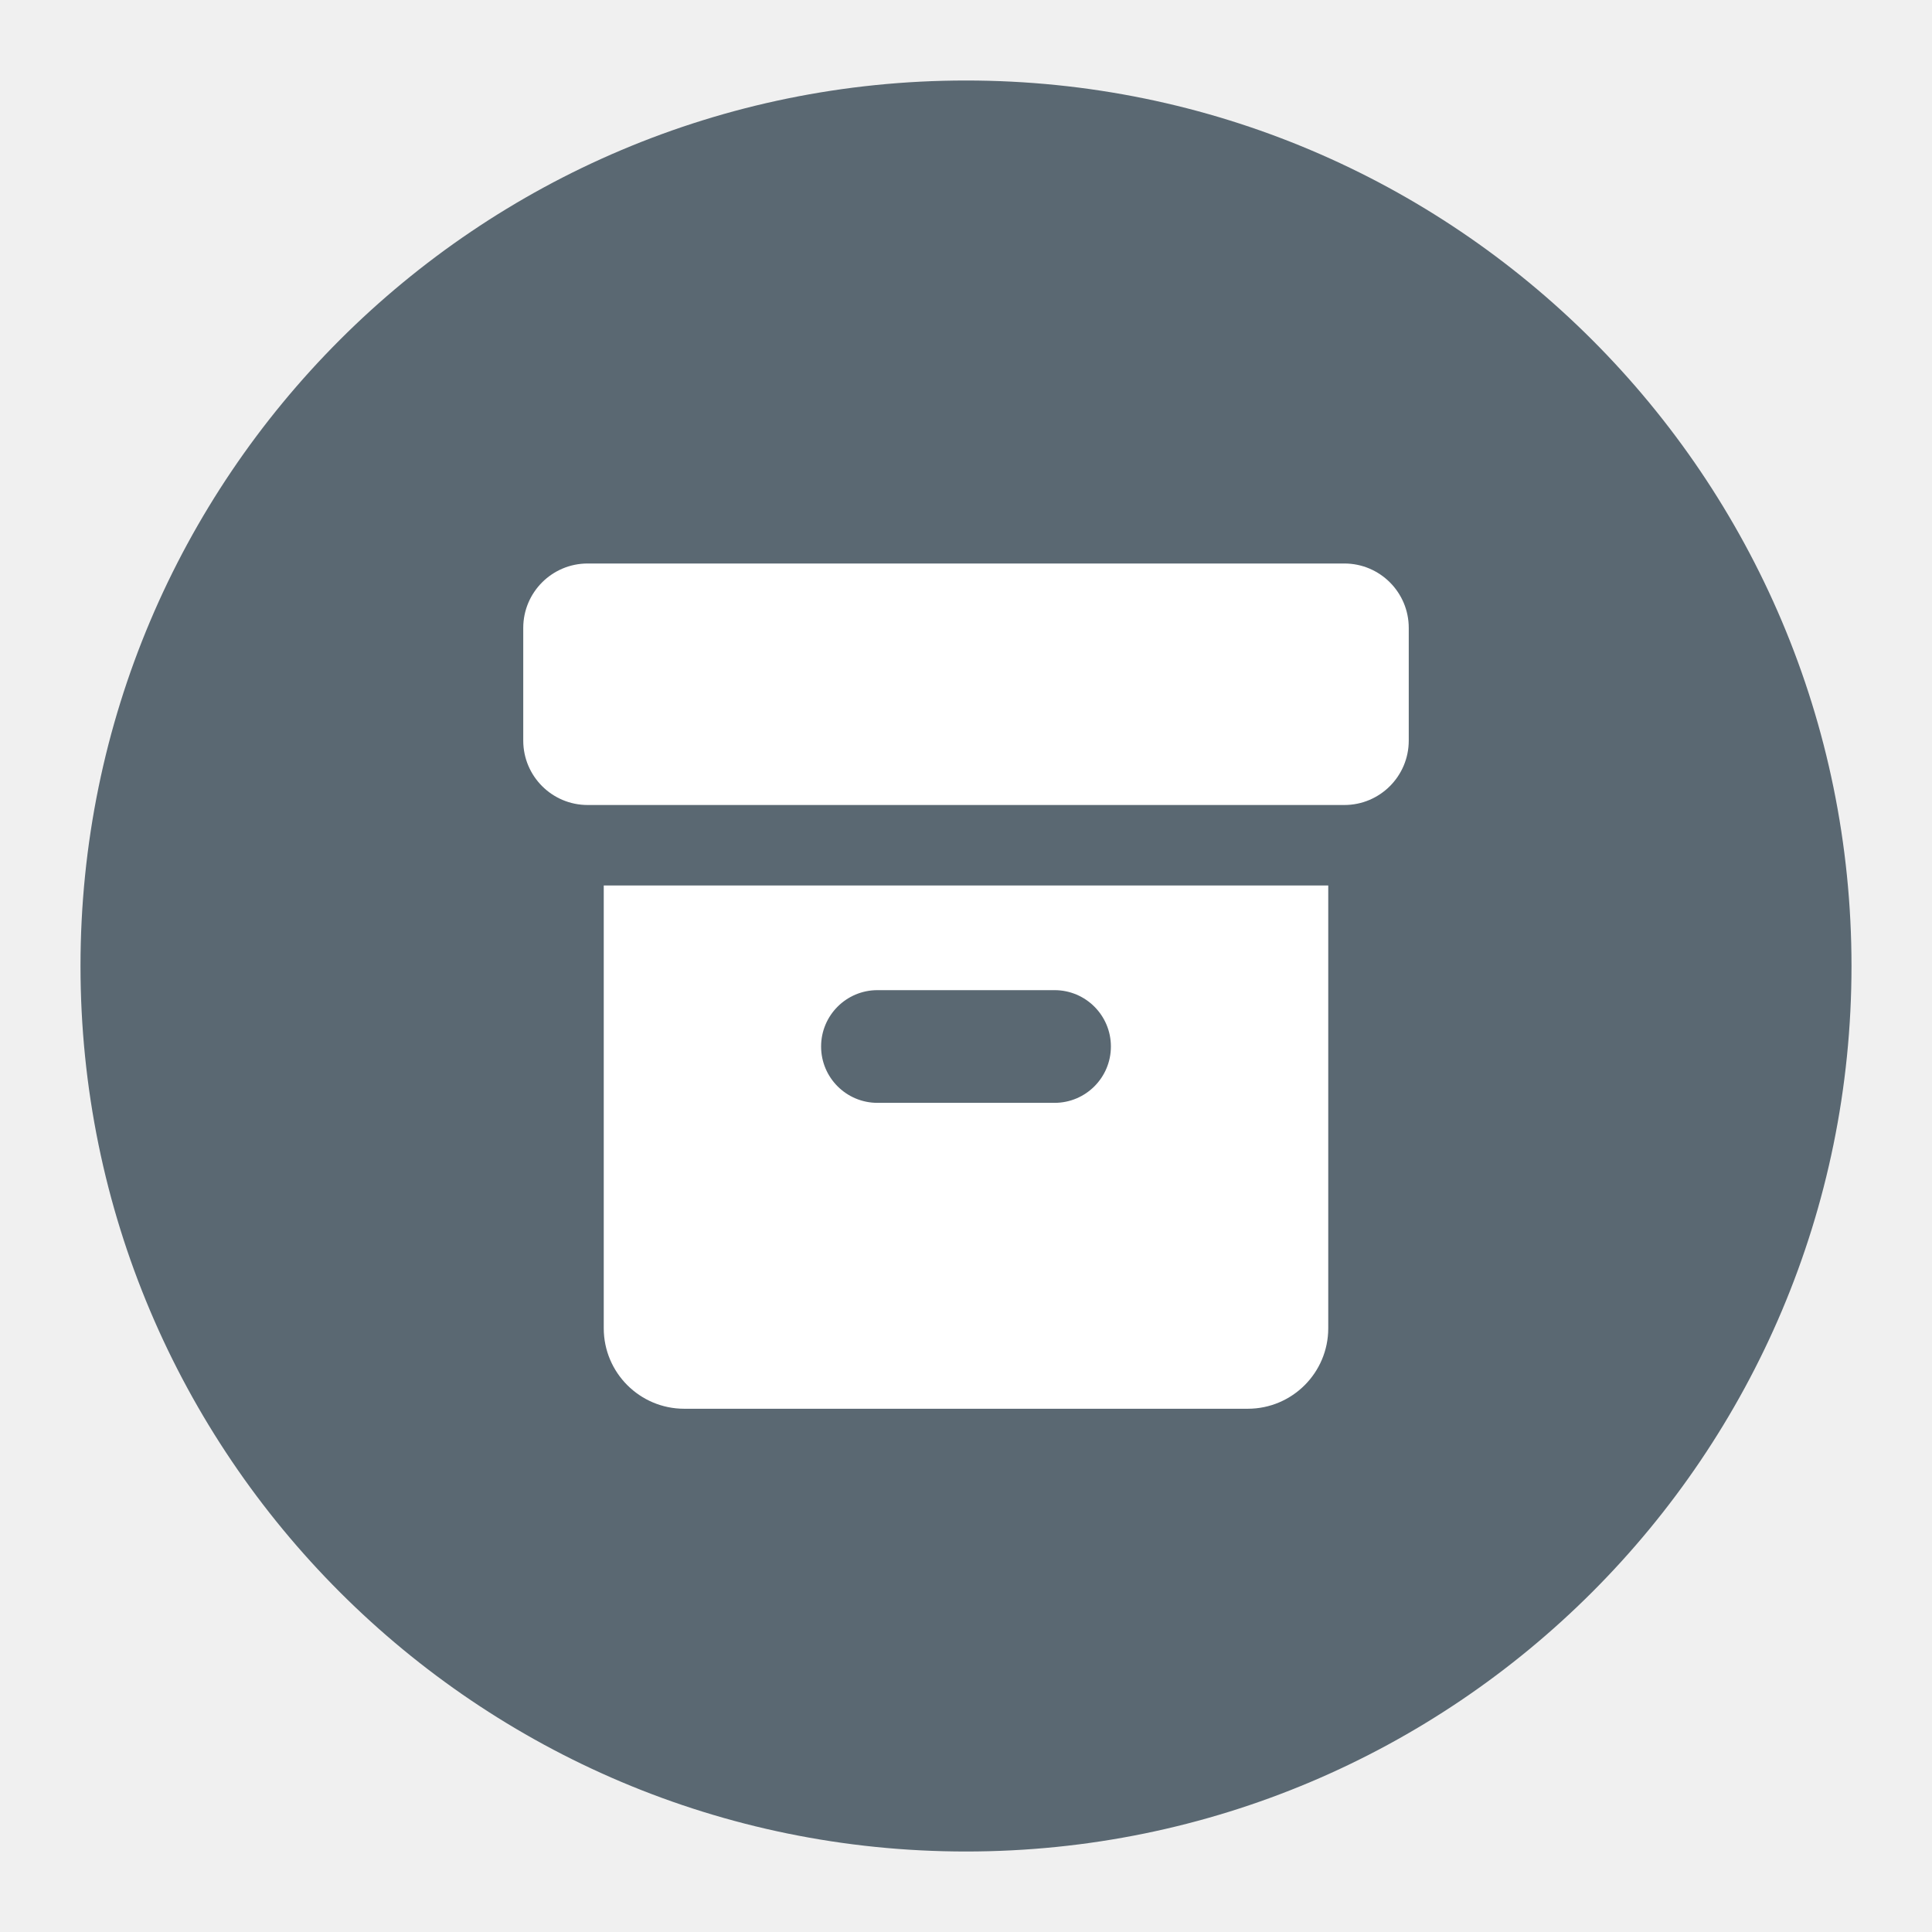
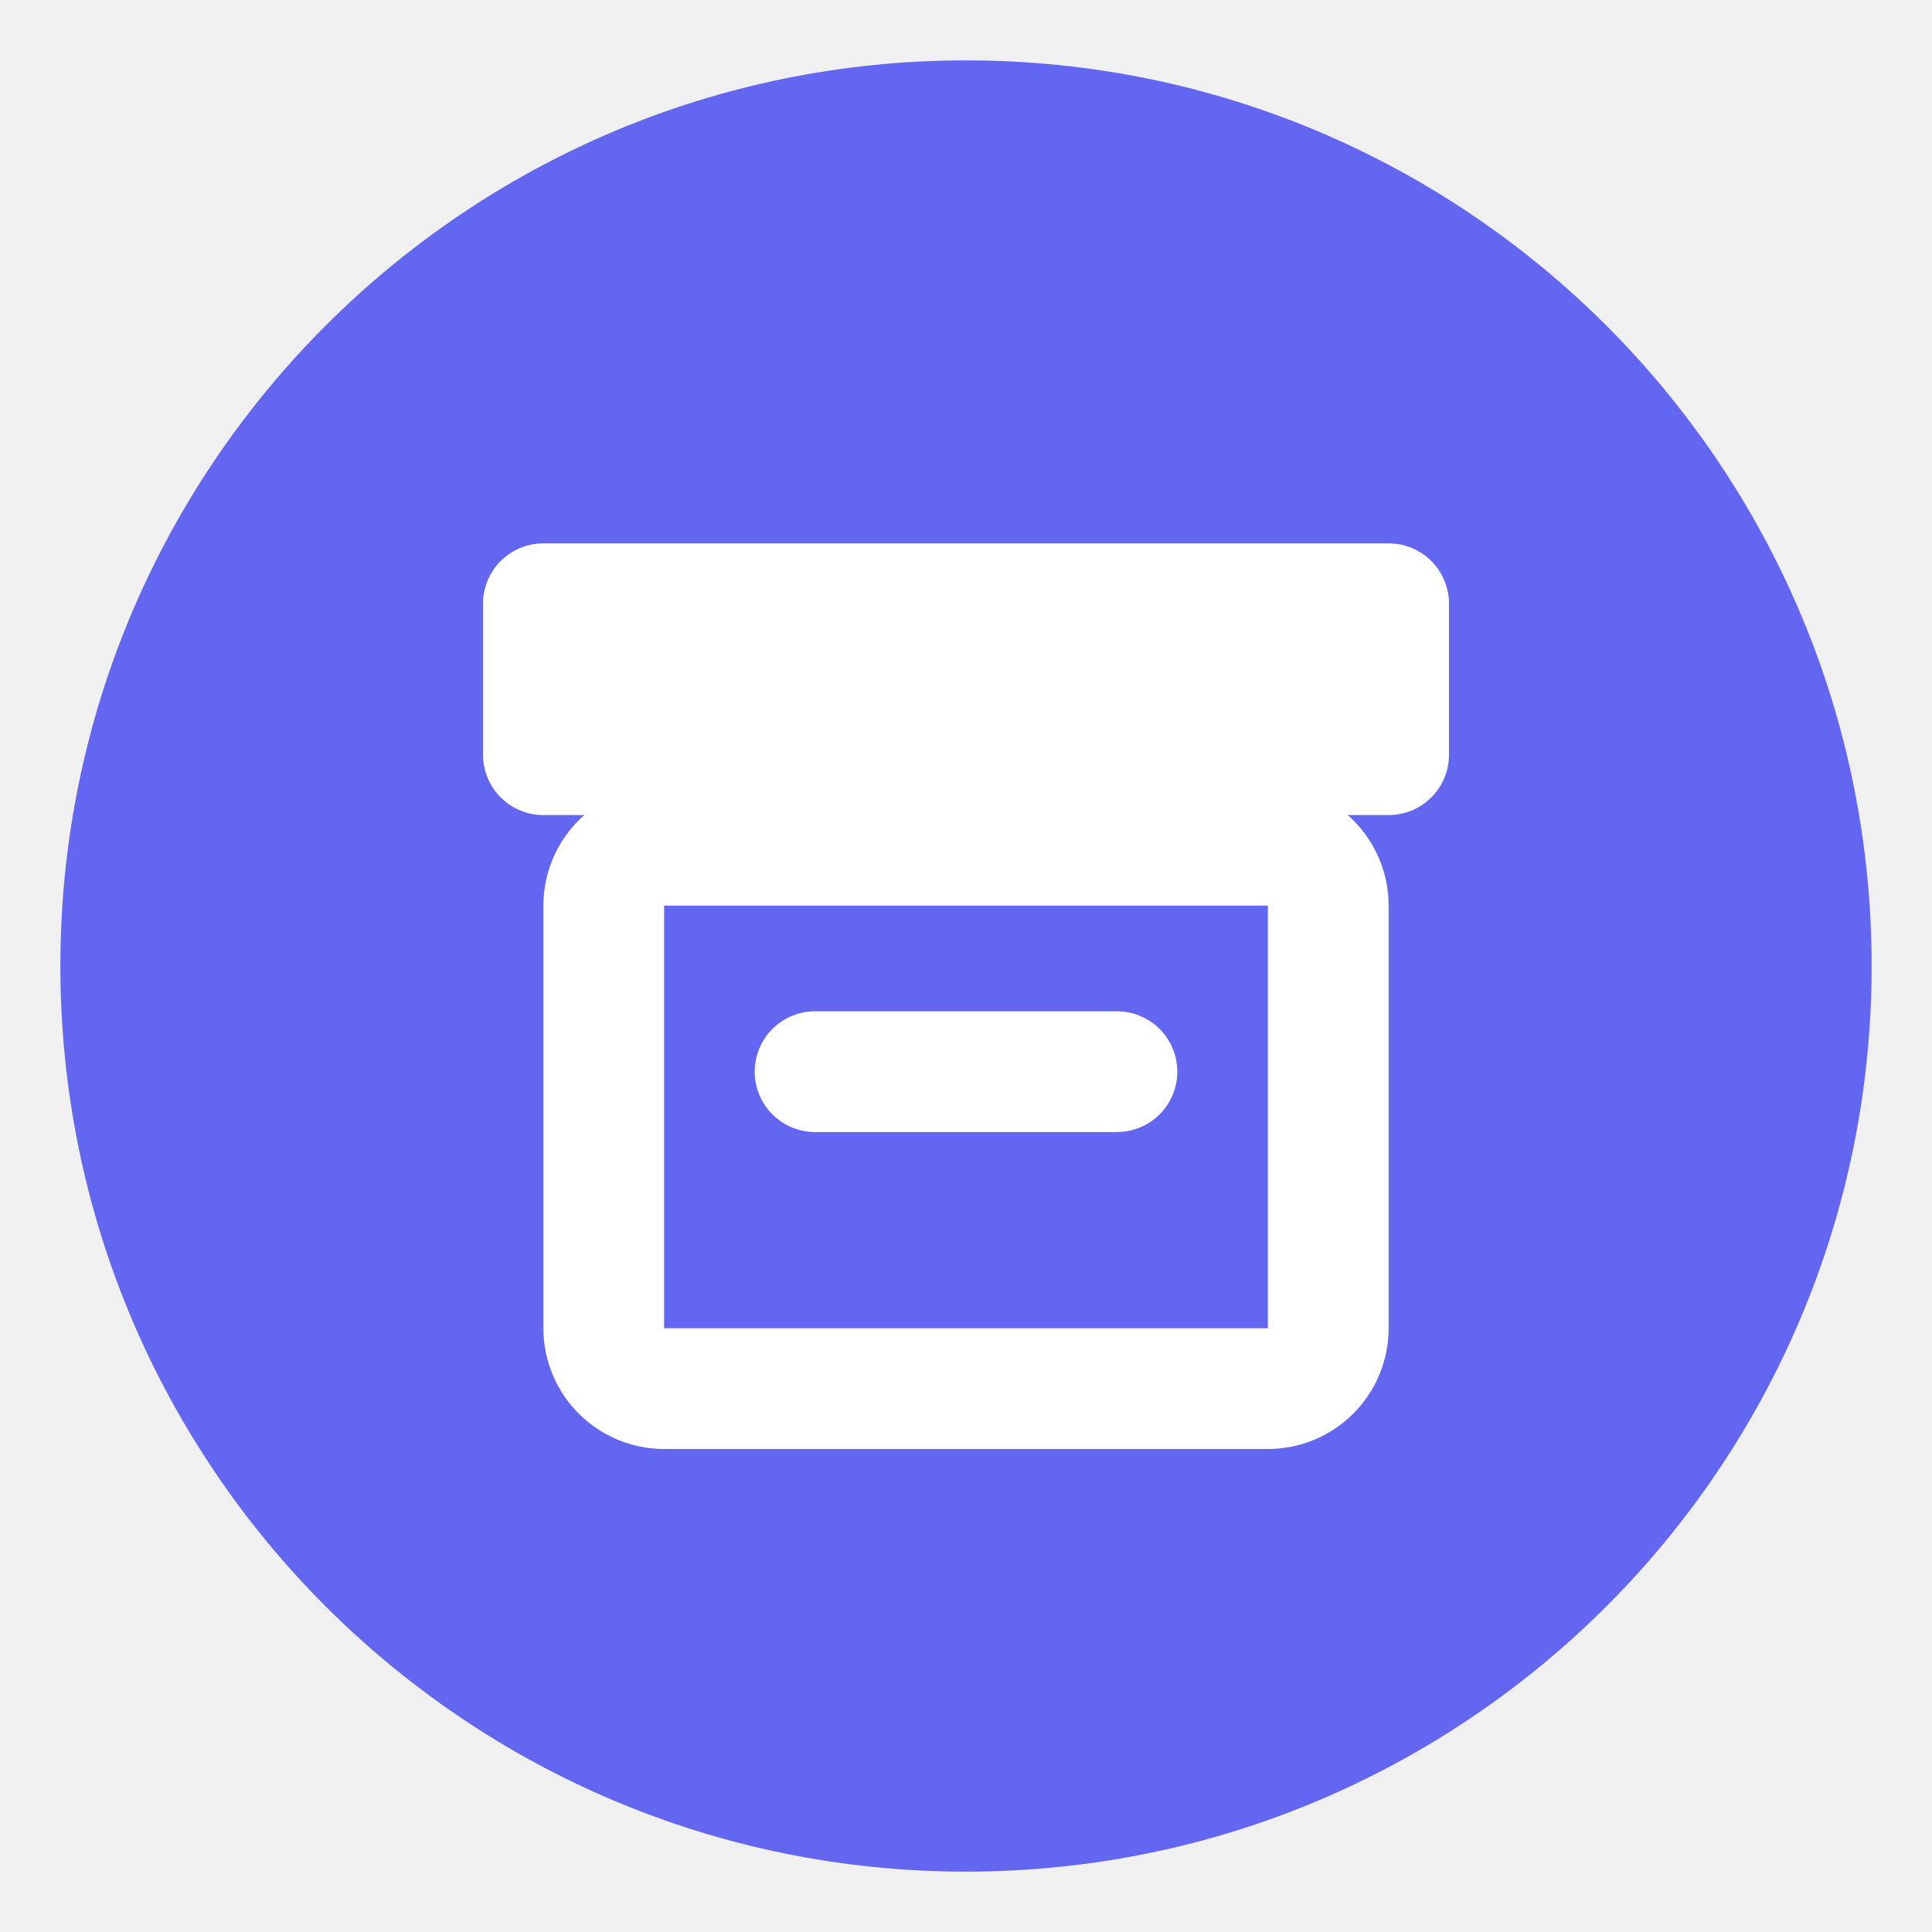
- <svg xmlns="http://www.w3.org/2000/svg" width="24" height="24" viewBox="0 0 24 24">
-   <circle cx="12" cy="12" r="11" fill="#5A6872" />
-   <rect x="6.5" y="7" width="11" height="3" rx="0.8" fill="#FFFFFF" />
-   <path d="M7.5 11h9v5.5a1 1 0 0 1-1 1h-7a1 1 0 0 1-1-1z" fill="#FFFFFF" />
-   <rect x="10.2" y="12.3" width="3.6" height="1.4" rx="0.7" fill="#5A6872" />
+ <svg xmlns="http://www.w3.org/2000/svg" viewBox="0 0 64 64">
+   <circle cx="32" cy="32" r="30" fill="#6366f1" />
+   <rect x="16" y="18" width="32" height="9" rx="2" fill="#ffffff" />
+   <rect x="20" y="28" width="24" height="18" rx="2" fill="none" stroke="#ffffff" stroke-width="4" />
+   <line x1="27" y1="35.5" x2="37" y2="35.5" stroke="#ffffff" stroke-width="4" stroke-linecap="round" />
</svg>
